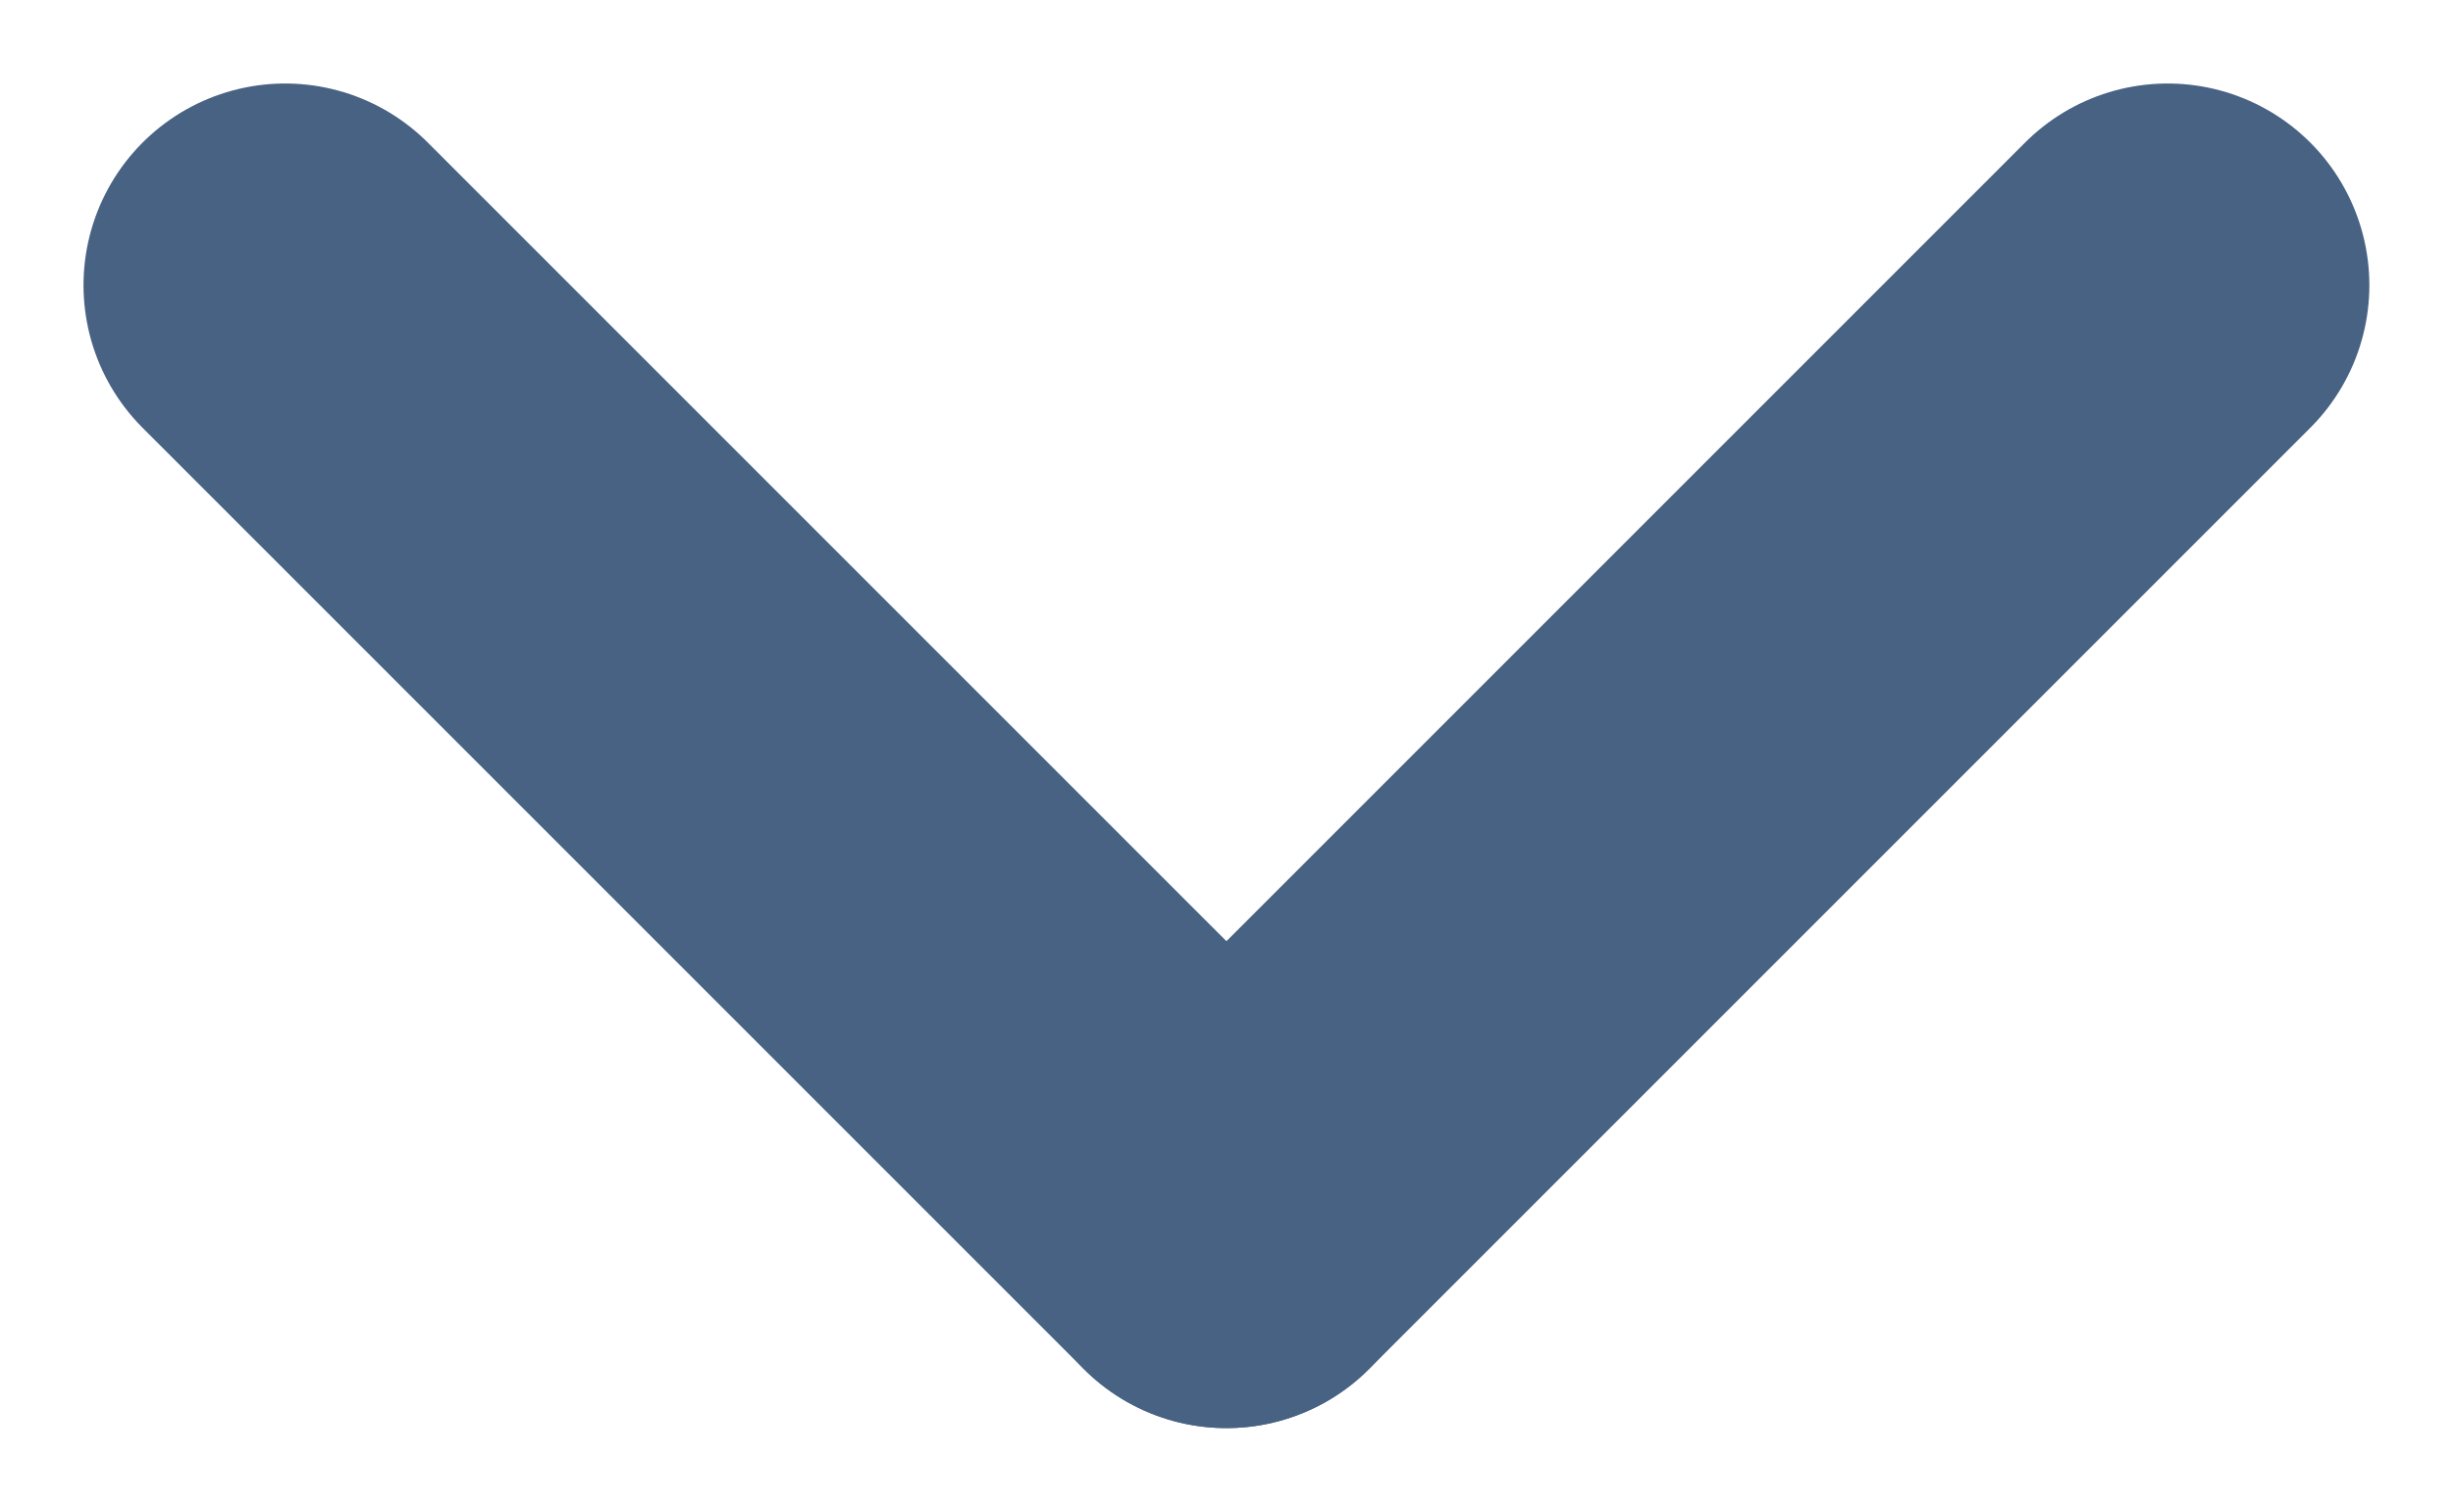
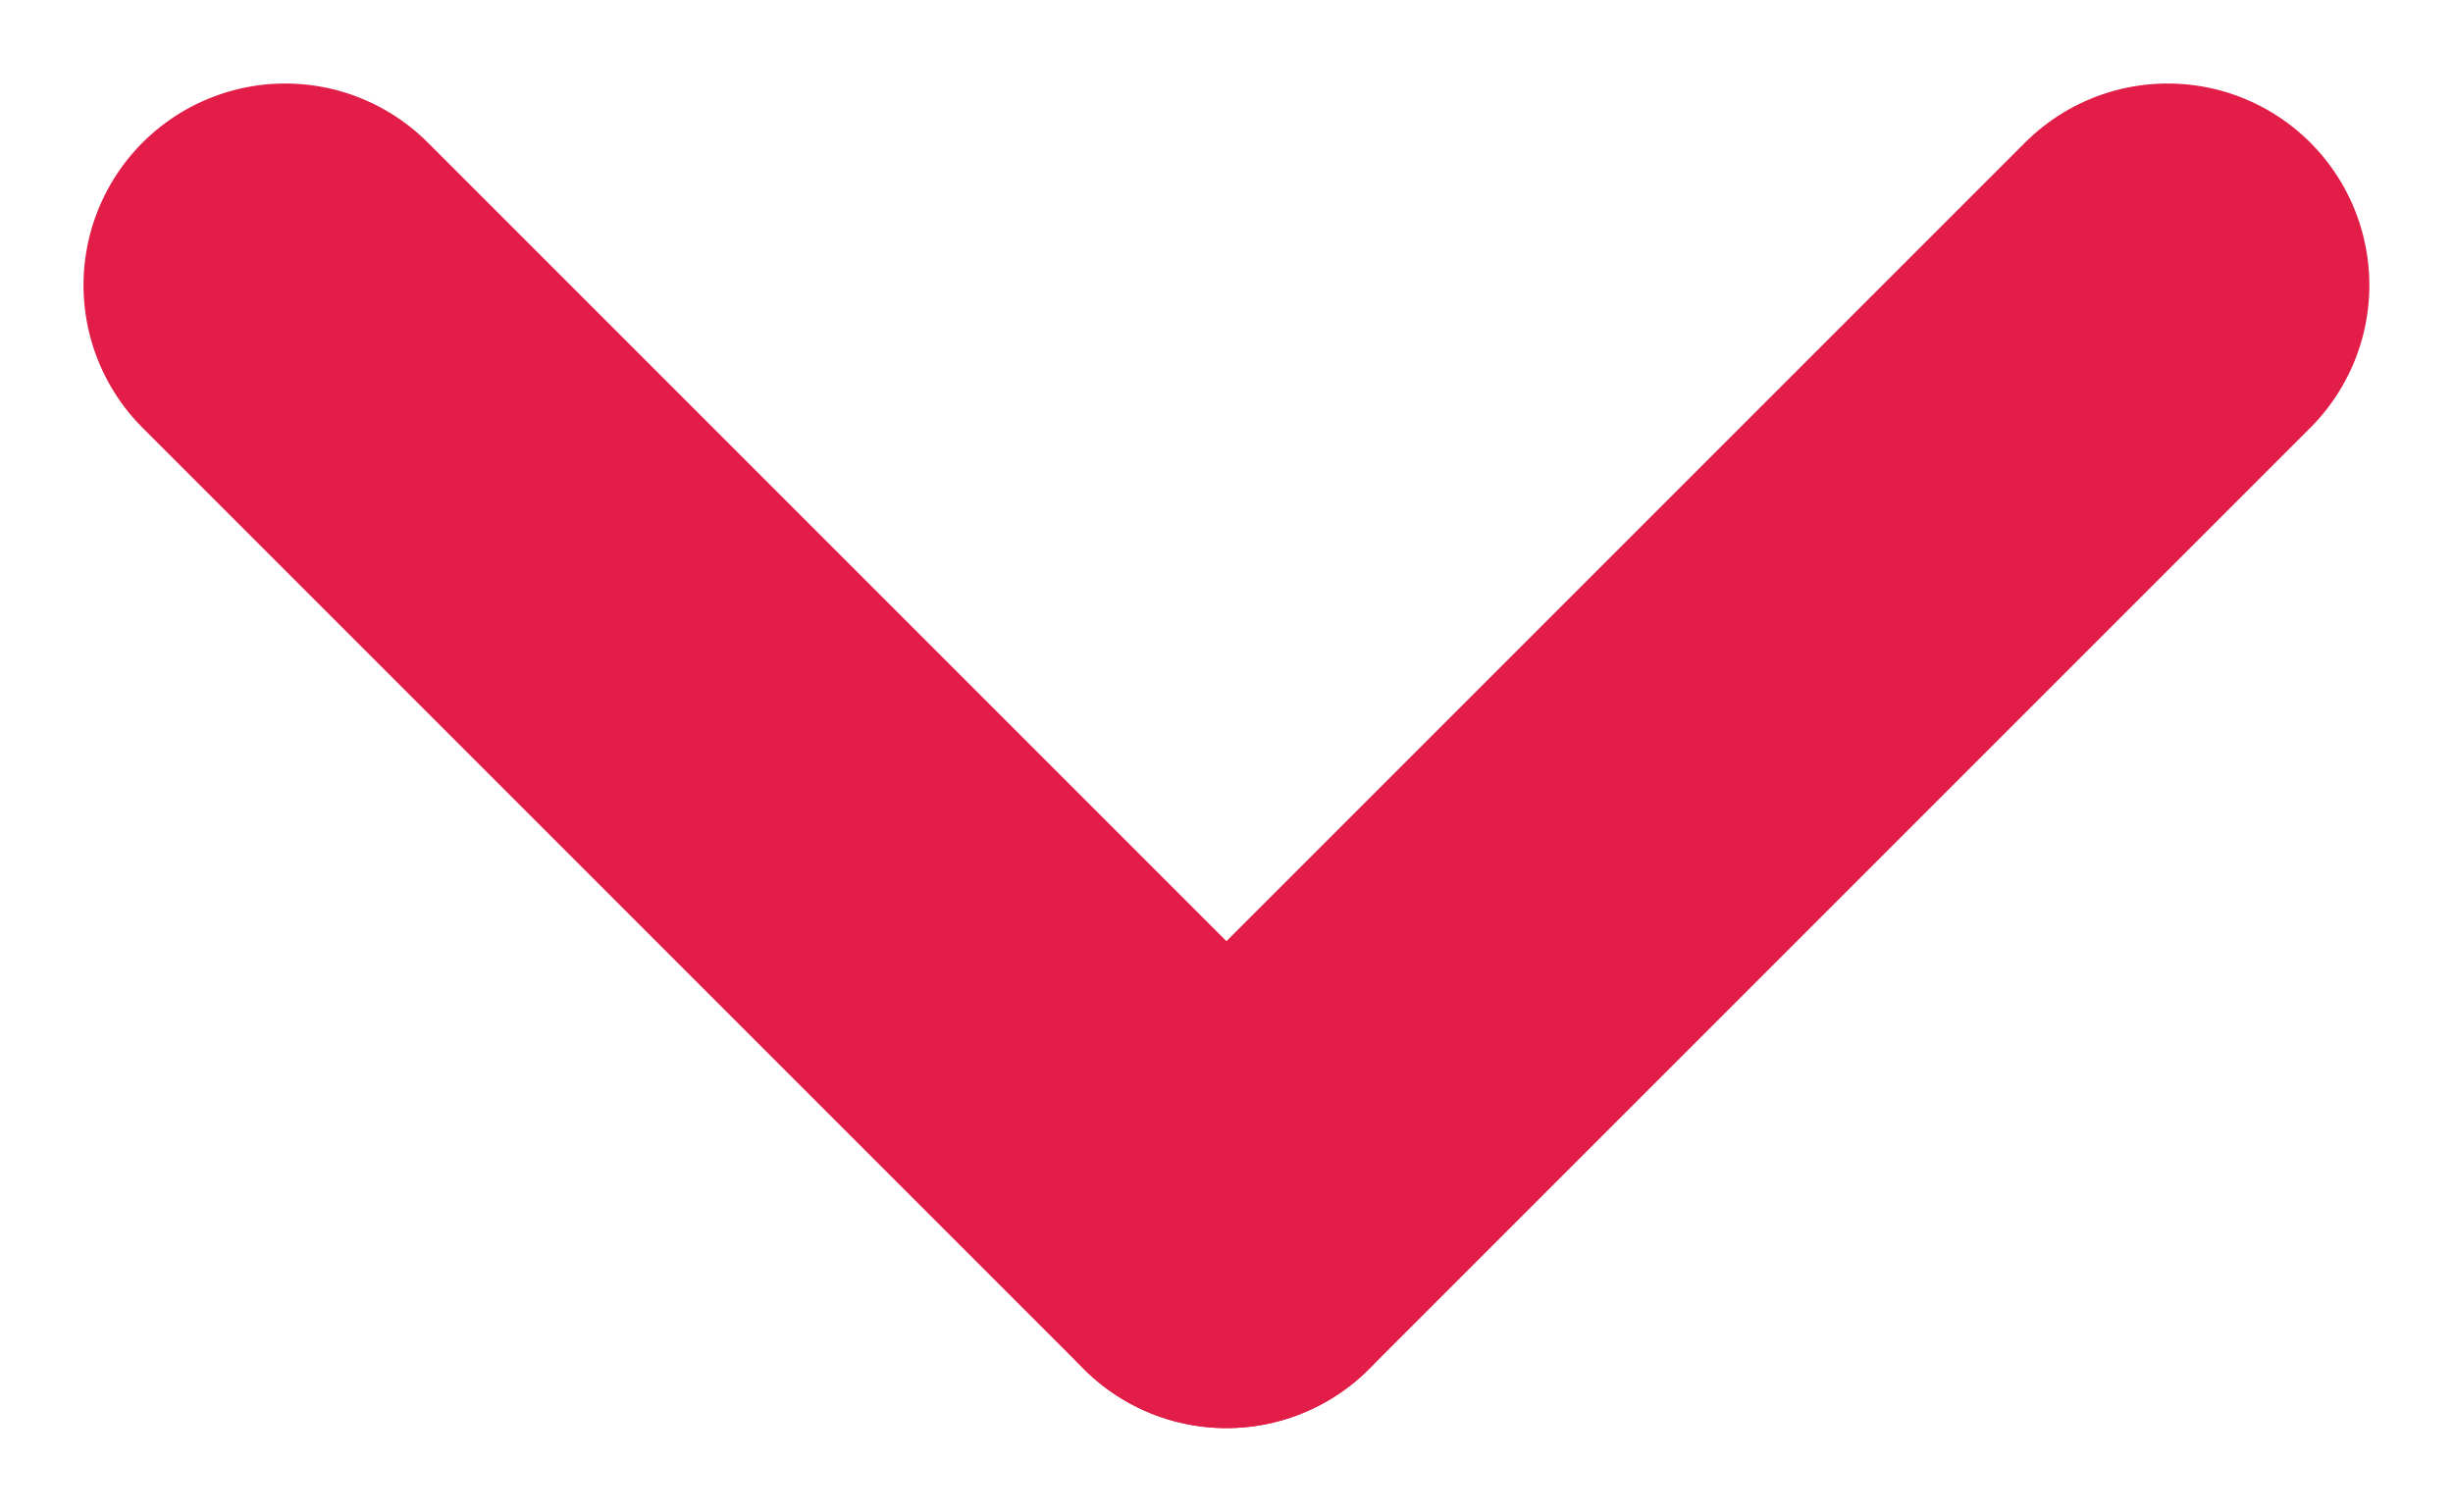
<svg xmlns="http://www.w3.org/2000/svg" width="18.243" height="11.243" viewBox="0 0 18.243 11.243">
  <g id="Group_1" data-name="Group 1" transform="translate(-55.879 -313.879)">
-     <line id="Line_1" data-name="Line 1" x2="7" y2="7" transform="translate(58 316)" fill="none" stroke="#486284" stroke-linecap="round" stroke-width="3" />
-     <line id="Line_2" data-name="Line 2" x1="7" y2="7" transform="translate(65 316)" fill="none" stroke="#486284" stroke-linecap="round" stroke-width="3" />
+     <line id="Line_1" data-name="Line 1" x2="7" y2="7" transform="translate(58 316)" fill="none" stroke="#e11d48" stroke-linecap="round" stroke-width="3" />
+     <line id="Line_2" data-name="Line 2" x1="7" y2="7" transform="translate(65 316)" fill="none" stroke="#e11d48" stroke-linecap="round" stroke-width="3" />
  </g>
</svg>
